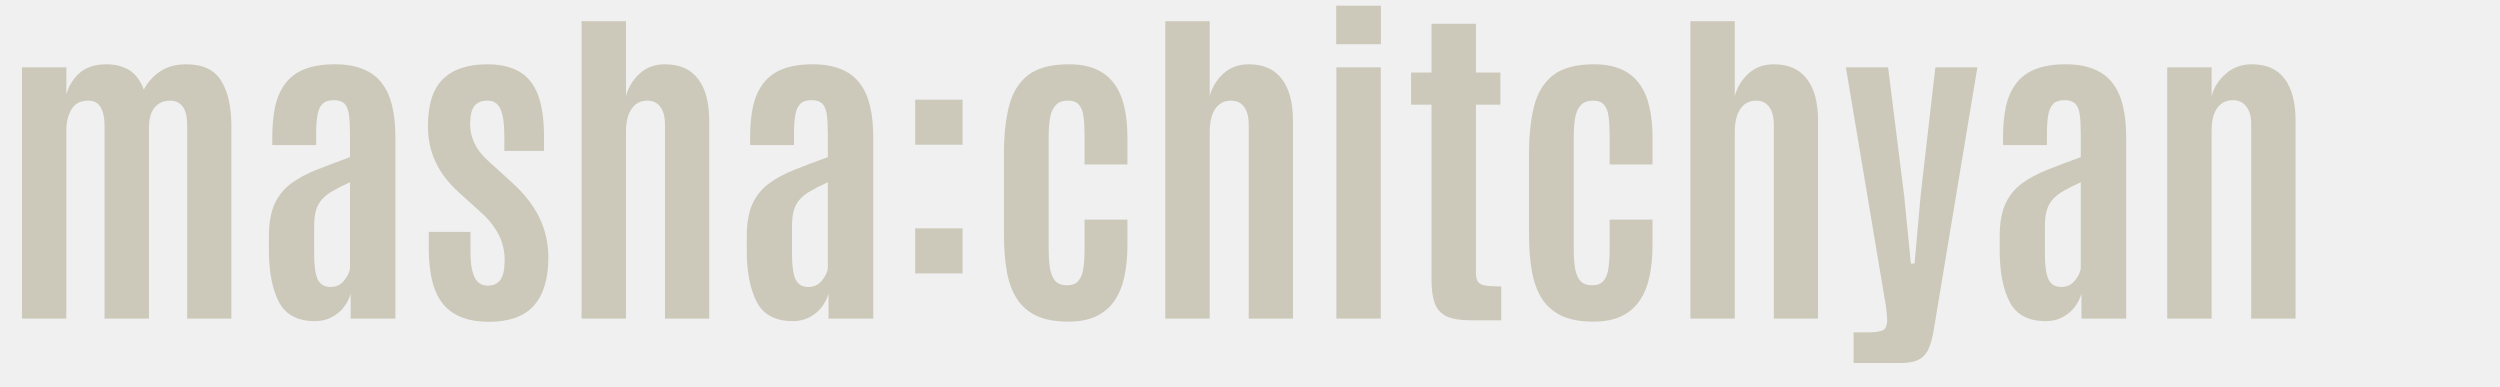
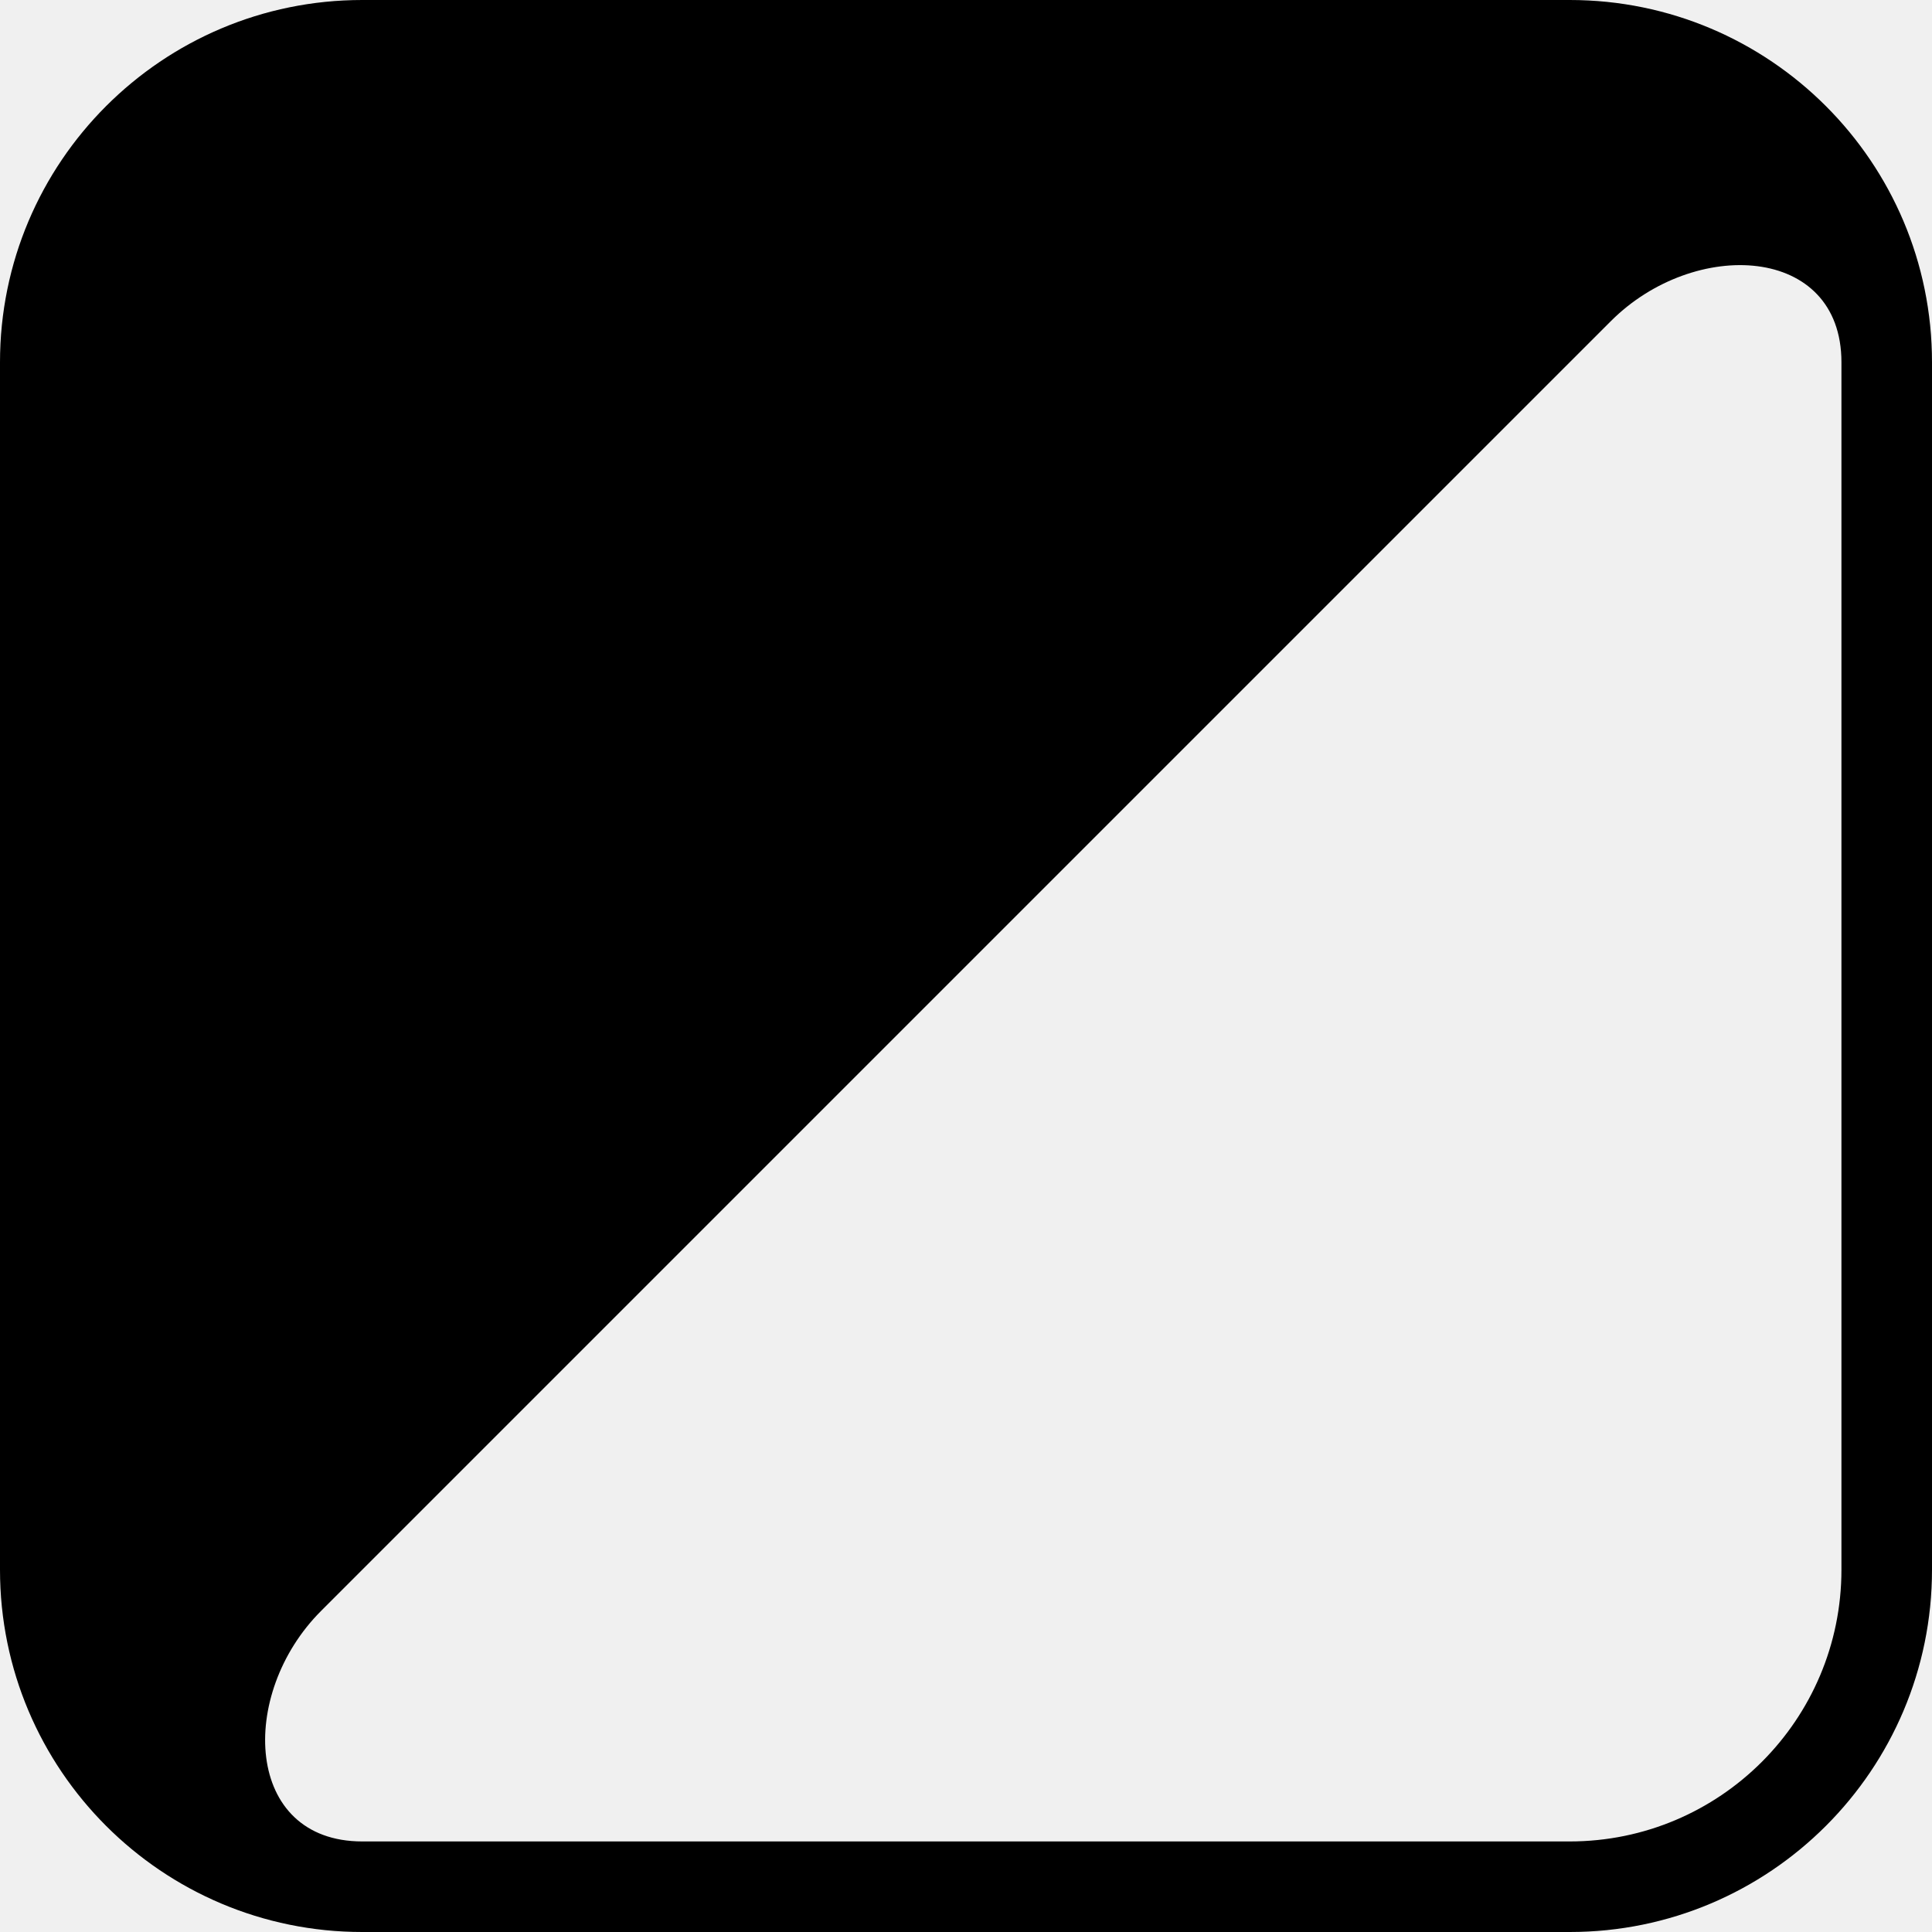
- <svg xmlns="http://www.w3.org/2000/svg" width="408" height="63" viewBox="0 0 408 63" fill="#CCC9BB">
-   <path d="M3.582 52V10.984H10.828V15.441C11.229 13.983 11.958 12.798 13.016 11.887C14.091 10.957 15.55 10.492 17.391 10.492C18.794 10.492 20.016 10.802 21.055 11.422C22.094 12.042 22.896 13.108 23.461 14.621C24.154 13.345 25.065 12.342 26.195 11.613C27.326 10.866 28.738 10.492 30.434 10.492C33.095 10.492 34.982 11.385 36.094 13.172C37.206 14.958 37.762 17.428 37.762 20.582V52H30.543V20.5C30.543 19.042 30.297 18.003 29.805 17.383C29.312 16.745 28.638 16.426 27.781 16.426C26.688 16.426 25.831 16.809 25.211 17.574C24.609 18.322 24.309 19.424 24.309 20.883V52H17.062V20.445C17.062 19.224 16.853 18.249 16.434 17.52C16.033 16.79 15.349 16.426 14.383 16.426C13.125 16.426 12.213 16.909 11.648 17.875C11.102 18.823 10.828 19.953 10.828 21.266V52H3.582ZM51.406 52.41C48.599 52.41 46.648 51.389 45.555 49.348C44.479 47.306 43.923 44.599 43.887 41.227V38.602C43.887 36.414 44.197 34.637 44.816 33.27C45.454 31.902 46.357 30.79 47.523 29.934C48.69 29.077 50.085 28.329 51.707 27.691C53.329 27.053 55.134 26.37 57.121 25.641V22.059C57.121 20.673 57.066 19.57 56.957 18.75C56.848 17.912 56.602 17.301 56.219 16.918C55.836 16.535 55.243 16.344 54.441 16.344C53.658 16.344 53.056 16.544 52.637 16.945C52.236 17.328 51.962 17.93 51.816 18.75C51.671 19.552 51.598 20.582 51.598 21.84V23.672H44.434V22.441C44.434 20.564 44.589 18.887 44.898 17.41C45.227 15.934 45.773 14.685 46.539 13.664C47.305 12.625 48.344 11.841 49.656 11.312C50.987 10.766 52.655 10.492 54.66 10.492C56.428 10.492 57.941 10.747 59.199 11.258C60.457 11.75 61.478 12.497 62.262 13.5C63.046 14.484 63.62 15.724 63.984 17.219C64.349 18.713 64.531 20.454 64.531 22.441V52H57.23V47.926C57.012 48.71 56.638 49.448 56.109 50.141C55.581 50.815 54.915 51.362 54.113 51.781C53.329 52.2 52.427 52.41 51.406 52.41ZM53.922 46.832C54.833 46.832 55.562 46.504 56.109 45.848C56.656 45.191 56.993 44.526 57.121 43.852V29.742C56.027 30.234 55.107 30.699 54.359 31.137C53.612 31.556 53.01 32.021 52.555 32.531C52.099 33.042 51.771 33.643 51.57 34.336C51.37 35.029 51.27 35.876 51.27 36.879V41.473C51.27 43.35 51.461 44.717 51.844 45.574C52.245 46.413 52.938 46.832 53.922 46.832ZM79.734 52.52C76.435 52.52 73.983 51.581 72.379 49.703C70.775 47.825 69.973 44.754 69.973 40.488V37.836H76.781V41.145C76.781 42.931 77 44.289 77.438 45.219C77.875 46.148 78.586 46.613 79.57 46.613C80.518 46.613 81.22 46.294 81.676 45.656C82.132 45.018 82.359 43.915 82.359 42.348C82.359 41.436 82.223 40.552 81.949 39.695C81.694 38.839 81.284 38 80.719 37.18C80.172 36.341 79.461 35.53 78.586 34.746L74.894 31.41C73.199 29.879 71.932 28.229 71.094 26.461C70.255 24.674 69.836 22.706 69.836 20.555C69.836 17.073 70.647 14.53 72.269 12.926C73.91 11.303 76.335 10.492 79.543 10.492C81.621 10.492 83.344 10.884 84.711 11.668C86.078 12.434 87.099 13.682 87.773 15.414C88.448 17.146 88.785 19.47 88.785 22.387V24.629H82.305V21.922C82.305 20.117 82.095 18.75 81.676 17.82C81.275 16.891 80.582 16.426 79.598 16.426C78.632 16.426 77.921 16.699 77.465 17.246C77.009 17.775 76.763 18.713 76.727 20.062C76.708 20.792 76.799 21.512 77 22.223C77.201 22.915 77.51 23.599 77.93 24.273C78.367 24.93 78.932 25.577 79.625 26.215L83.508 29.742C85.549 31.583 87.053 33.507 88.019 35.512C89.004 37.517 89.496 39.686 89.496 42.02C89.496 45.465 88.712 48.081 87.144 49.867C85.577 51.635 83.107 52.52 79.734 52.52ZM94.91 52V3.465H102.156V15.688C102.521 14.284 103.25 13.072 104.344 12.051C105.456 11.012 106.85 10.492 108.527 10.492C110.915 10.492 112.711 11.285 113.914 12.871C115.135 14.439 115.746 16.717 115.746 19.707V52H108.527V20.391C108.527 19.078 108.272 18.094 107.762 17.438C107.27 16.763 106.559 16.426 105.629 16.426C104.882 16.426 104.243 16.635 103.715 17.055C103.204 17.474 102.812 18.066 102.539 18.832C102.284 19.598 102.156 20.491 102.156 21.512V52H94.91ZM129.391 52.41C126.583 52.41 124.633 51.389 123.539 49.348C122.464 47.306 121.908 44.599 121.871 41.227V38.602C121.871 36.414 122.181 34.637 122.801 33.27C123.439 31.902 124.341 30.79 125.508 29.934C126.674 29.077 128.069 28.329 129.691 27.691C131.314 27.053 133.118 26.37 135.105 25.641V22.059C135.105 20.673 135.051 19.57 134.941 18.75C134.832 17.912 134.586 17.301 134.203 16.918C133.82 16.535 133.228 16.344 132.426 16.344C131.642 16.344 131.04 16.544 130.621 16.945C130.22 17.328 129.947 17.93 129.801 18.75C129.655 19.552 129.582 20.582 129.582 21.84V23.672H122.418V22.441C122.418 20.564 122.573 18.887 122.883 17.41C123.211 15.934 123.758 14.685 124.523 13.664C125.289 12.625 126.328 11.841 127.641 11.312C128.971 10.766 130.639 10.492 132.645 10.492C134.413 10.492 135.926 10.747 137.184 11.258C138.441 11.75 139.462 12.497 140.246 13.5C141.03 14.484 141.604 15.724 141.969 17.219C142.333 18.713 142.516 20.454 142.516 22.441V52H135.215V47.926C134.996 48.71 134.622 49.448 134.094 50.141C133.565 50.815 132.9 51.362 132.098 51.781C131.314 52.2 130.411 52.41 129.391 52.41ZM131.906 46.832C132.818 46.832 133.547 46.504 134.094 45.848C134.641 45.191 134.978 44.526 135.105 43.852V29.742C134.012 30.234 133.091 30.699 132.344 31.137C131.596 31.556 130.995 32.021 130.539 32.531C130.083 33.042 129.755 33.643 129.555 34.336C129.354 35.029 129.254 35.876 129.254 36.879V41.473C129.254 43.35 129.445 44.717 129.828 45.574C130.229 46.413 130.922 46.832 131.906 46.832ZM149.352 23.617V16.262H157.09V23.617H149.352ZM149.352 44.617V37.262H157.09V44.617H149.352ZM174.344 52.492C172.247 52.492 170.516 52.173 169.148 51.535C167.781 50.879 166.706 49.94 165.922 48.719C165.156 47.497 164.618 46.012 164.309 44.262C163.999 42.512 163.844 40.534 163.844 38.328V25.039C163.844 22.013 164.126 19.415 164.691 17.246C165.257 15.077 166.296 13.409 167.809 12.242C169.34 11.075 171.546 10.492 174.426 10.492C176.194 10.492 177.689 10.766 178.91 11.312C180.132 11.859 181.116 12.652 181.863 13.691C182.611 14.712 183.148 15.952 183.477 17.41C183.823 18.869 183.996 20.509 183.996 22.332V26.844H176.996V22.086C176.996 20.901 176.941 19.889 176.832 19.051C176.723 18.194 176.477 17.547 176.094 17.109C175.711 16.654 175.1 16.426 174.262 16.426C173.441 16.426 172.803 16.654 172.348 17.109C171.892 17.565 171.573 18.23 171.391 19.105C171.227 19.962 171.145 20.992 171.145 22.195V40.68C171.145 41.919 171.217 42.977 171.363 43.852C171.527 44.727 171.819 45.401 172.238 45.875C172.676 46.331 173.314 46.559 174.152 46.559C174.973 46.559 175.583 46.322 175.984 45.848C176.404 45.355 176.677 44.672 176.805 43.797C176.932 42.922 176.996 41.892 176.996 40.707V35.84H183.996V39.996C183.996 41.874 183.832 43.587 183.504 45.137C183.176 46.668 182.638 47.98 181.891 49.074C181.143 50.168 180.15 51.016 178.91 51.617C177.671 52.2 176.148 52.492 174.344 52.492ZM190.176 52V3.465H197.422V15.688C197.786 14.284 198.516 13.072 199.609 12.051C200.721 11.012 202.116 10.492 203.793 10.492C206.181 10.492 207.977 11.285 209.18 12.871C210.401 14.439 211.012 16.717 211.012 19.707V52H203.793V20.391C203.793 19.078 203.538 18.094 203.027 17.438C202.535 16.763 201.824 16.426 200.895 16.426C200.147 16.426 199.509 16.635 198.98 17.055C198.47 17.474 198.078 18.066 197.805 18.832C197.549 19.598 197.422 20.491 197.422 21.512V52H190.176ZM218.094 52V10.984H225.34V52H218.094ZM218.066 7.211V0.922H225.367V7.211H218.066ZM240.078 52.273C238.328 52.273 236.988 52.055 236.059 51.617C235.129 51.161 234.491 50.45 234.145 49.484C233.798 48.518 233.625 47.27 233.625 45.738V17.082H230.289V11.832H233.625V3.875H240.871V11.832H244.863V17.082H240.871V44.48C240.871 45.118 240.971 45.602 241.172 45.93C241.372 46.258 241.764 46.477 242.348 46.586C242.949 46.695 243.833 46.75 245 46.75V52.273H240.078ZM260.039 52.492C257.943 52.492 256.211 52.173 254.844 51.535C253.477 50.879 252.401 49.94 251.617 48.719C250.852 47.497 250.314 46.012 250.004 44.262C249.694 42.512 249.539 40.534 249.539 38.328V25.039C249.539 22.013 249.822 19.415 250.387 17.246C250.952 15.077 251.991 13.409 253.504 12.242C255.035 11.075 257.241 10.492 260.121 10.492C261.889 10.492 263.384 10.766 264.605 11.312C265.827 11.859 266.811 12.652 267.559 13.691C268.306 14.712 268.844 15.952 269.172 17.41C269.518 18.869 269.691 20.509 269.691 22.332V26.844H262.691V22.086C262.691 20.901 262.637 19.889 262.527 19.051C262.418 18.194 262.172 17.547 261.789 17.109C261.406 16.654 260.796 16.426 259.957 16.426C259.137 16.426 258.499 16.654 258.043 17.109C257.587 17.565 257.268 18.23 257.086 19.105C256.922 19.962 256.84 20.992 256.84 22.195V40.68C256.84 41.919 256.913 42.977 257.059 43.852C257.223 44.727 257.514 45.401 257.934 45.875C258.371 46.331 259.009 46.559 259.848 46.559C260.668 46.559 261.279 46.322 261.68 45.848C262.099 45.355 262.372 44.672 262.5 43.797C262.628 42.922 262.691 41.892 262.691 40.707V35.84H269.691V39.996C269.691 41.874 269.527 43.587 269.199 45.137C268.871 46.668 268.333 47.98 267.586 49.074C266.839 50.168 265.845 51.016 264.605 51.617C263.366 52.2 261.844 52.492 260.039 52.492ZM275.871 52V3.465H283.117V15.688C283.482 14.284 284.211 13.072 285.305 12.051C286.417 11.012 287.811 10.492 289.488 10.492C291.876 10.492 293.672 11.285 294.875 12.871C296.096 14.439 296.707 16.717 296.707 19.707V52H289.488V20.391C289.488 19.078 289.233 18.094 288.723 17.438C288.23 16.763 287.52 16.426 286.59 16.426C285.842 16.426 285.204 16.635 284.676 17.055C284.165 17.474 283.773 18.066 283.5 18.832C283.245 19.598 283.117 20.491 283.117 21.512V52H275.871ZM302.504 59.246V54.242H304.883C305.685 54.242 306.359 54.169 306.906 54.023C307.453 53.896 307.763 53.604 307.836 53.148C307.964 52.911 308.009 52.492 307.973 51.891C307.936 51.271 307.882 50.688 307.809 50.141L301.246 10.984H308.137L310.762 31.957L311.855 43.004H312.457L313.441 31.957L315.848 10.984H322.711L315.602 53.75C315.401 55.044 315.118 56.092 314.754 56.895C314.408 57.715 313.879 58.307 313.168 58.672C312.457 59.055 311.473 59.246 310.215 59.246H302.504ZM333.867 52.41C331.06 52.41 329.109 51.389 328.016 49.348C326.94 47.306 326.384 44.599 326.348 41.227V38.602C326.348 36.414 326.658 34.637 327.277 33.27C327.915 31.902 328.818 30.79 329.984 29.934C331.151 29.077 332.546 28.329 334.168 27.691C335.79 27.053 337.595 26.37 339.582 25.641V22.059C339.582 20.673 339.527 19.57 339.418 18.75C339.309 17.912 339.062 17.301 338.68 16.918C338.297 16.535 337.704 16.344 336.902 16.344C336.118 16.344 335.517 16.544 335.098 16.945C334.697 17.328 334.423 17.93 334.277 18.75C334.132 19.552 334.059 20.582 334.059 21.84V23.672H326.895V22.441C326.895 20.564 327.049 18.887 327.359 17.41C327.688 15.934 328.234 14.685 329 13.664C329.766 12.625 330.805 11.841 332.117 11.312C333.448 10.766 335.116 10.492 337.121 10.492C338.889 10.492 340.402 10.747 341.66 11.258C342.918 11.75 343.939 12.497 344.723 13.5C345.507 14.484 346.081 15.724 346.445 17.219C346.81 18.713 346.992 20.454 346.992 22.441V52H339.691V47.926C339.473 48.71 339.099 49.448 338.57 50.141C338.042 50.815 337.376 51.362 336.574 51.781C335.79 52.2 334.888 52.41 333.867 52.41ZM336.383 46.832C337.294 46.832 338.023 46.504 338.57 45.848C339.117 45.191 339.454 44.526 339.582 43.852V29.742C338.488 30.234 337.568 30.699 336.82 31.137C336.073 31.556 335.471 32.021 335.016 32.531C334.56 33.042 334.232 33.643 334.031 34.336C333.831 35.029 333.73 35.876 333.73 36.879V41.473C333.73 43.35 333.922 44.717 334.305 45.574C334.706 46.413 335.398 46.832 336.383 46.832ZM353.691 52V10.984H360.938V15.688C361.302 14.284 362.068 13.072 363.234 12.051C364.401 11.012 365.832 10.492 367.527 10.492C369.897 10.492 371.674 11.285 372.859 12.871C374.044 14.439 374.637 16.717 374.637 19.707V52H367.391V20.145C367.391 18.96 367.117 18.03 366.57 17.355C366.042 16.681 365.312 16.344 364.383 16.344C363.635 16.344 362.997 16.553 362.469 16.973C361.958 17.374 361.576 17.939 361.32 18.668C361.065 19.379 360.938 20.217 360.938 21.184V52H353.691Z" fill="#CCC9BB" />
+ <svg xmlns="http://www.w3.org/2000/svg" width="32" height="32" viewBox="0 0 32 32" fill="currentColor">
+   <g clip-path="url(#clip0_788_178)">
+     <path fill-rule="evenodd" clip-rule="evenodd" d="M0 1.124C0 1.368 -0.081 1.603 -0.218 1.805C-1.027 3.002 -1.5 4.446 -1.5 6V26C-1.5 27.623 -0.984 29.126 -0.108 30.354C-0.039 30.45 0 30.565 0 30.683V31.303C0 31.56 0.311 31.689 0.493 31.507C0.605 31.395 0.788 31.395 0.905 31.503C2.242 32.743 4.033 33.5 6 33.5H26C30.142 33.5 33.5 30.142 33.5 26V6C33.5 4.033 32.743 2.242 31.503 0.905C31.395 0.788 31.395 0.605 31.507 0.493C31.689 0.311 31.56 0 31.303 0H30.683C30.565 0 30.45 -0.039 30.354 -0.108C29.126 -0.984 27.623 -1.5 26 -1.5H6C4.446 -1.5 3.002 -1.027 1.805 -0.218C1.603 -0.081 1.368 0 1.124 0C0.503 0 0 0.503 0 1.124ZM6 30.5C4.048 30.5 3.937 28.063 5.317 26.683L26.683 5.317C28.063 3.937 30.5 4.048 30.5 6V26C30.5 28.485 28.485 30.5 26 30.5H6Z" />
+   </g>
+   <defs>
+     <clipPath id="clip0_788_178">
+       <rect width="32" height="32" rx="6" fill="white" />
+     </clipPath>
+   </defs>
</svg>
